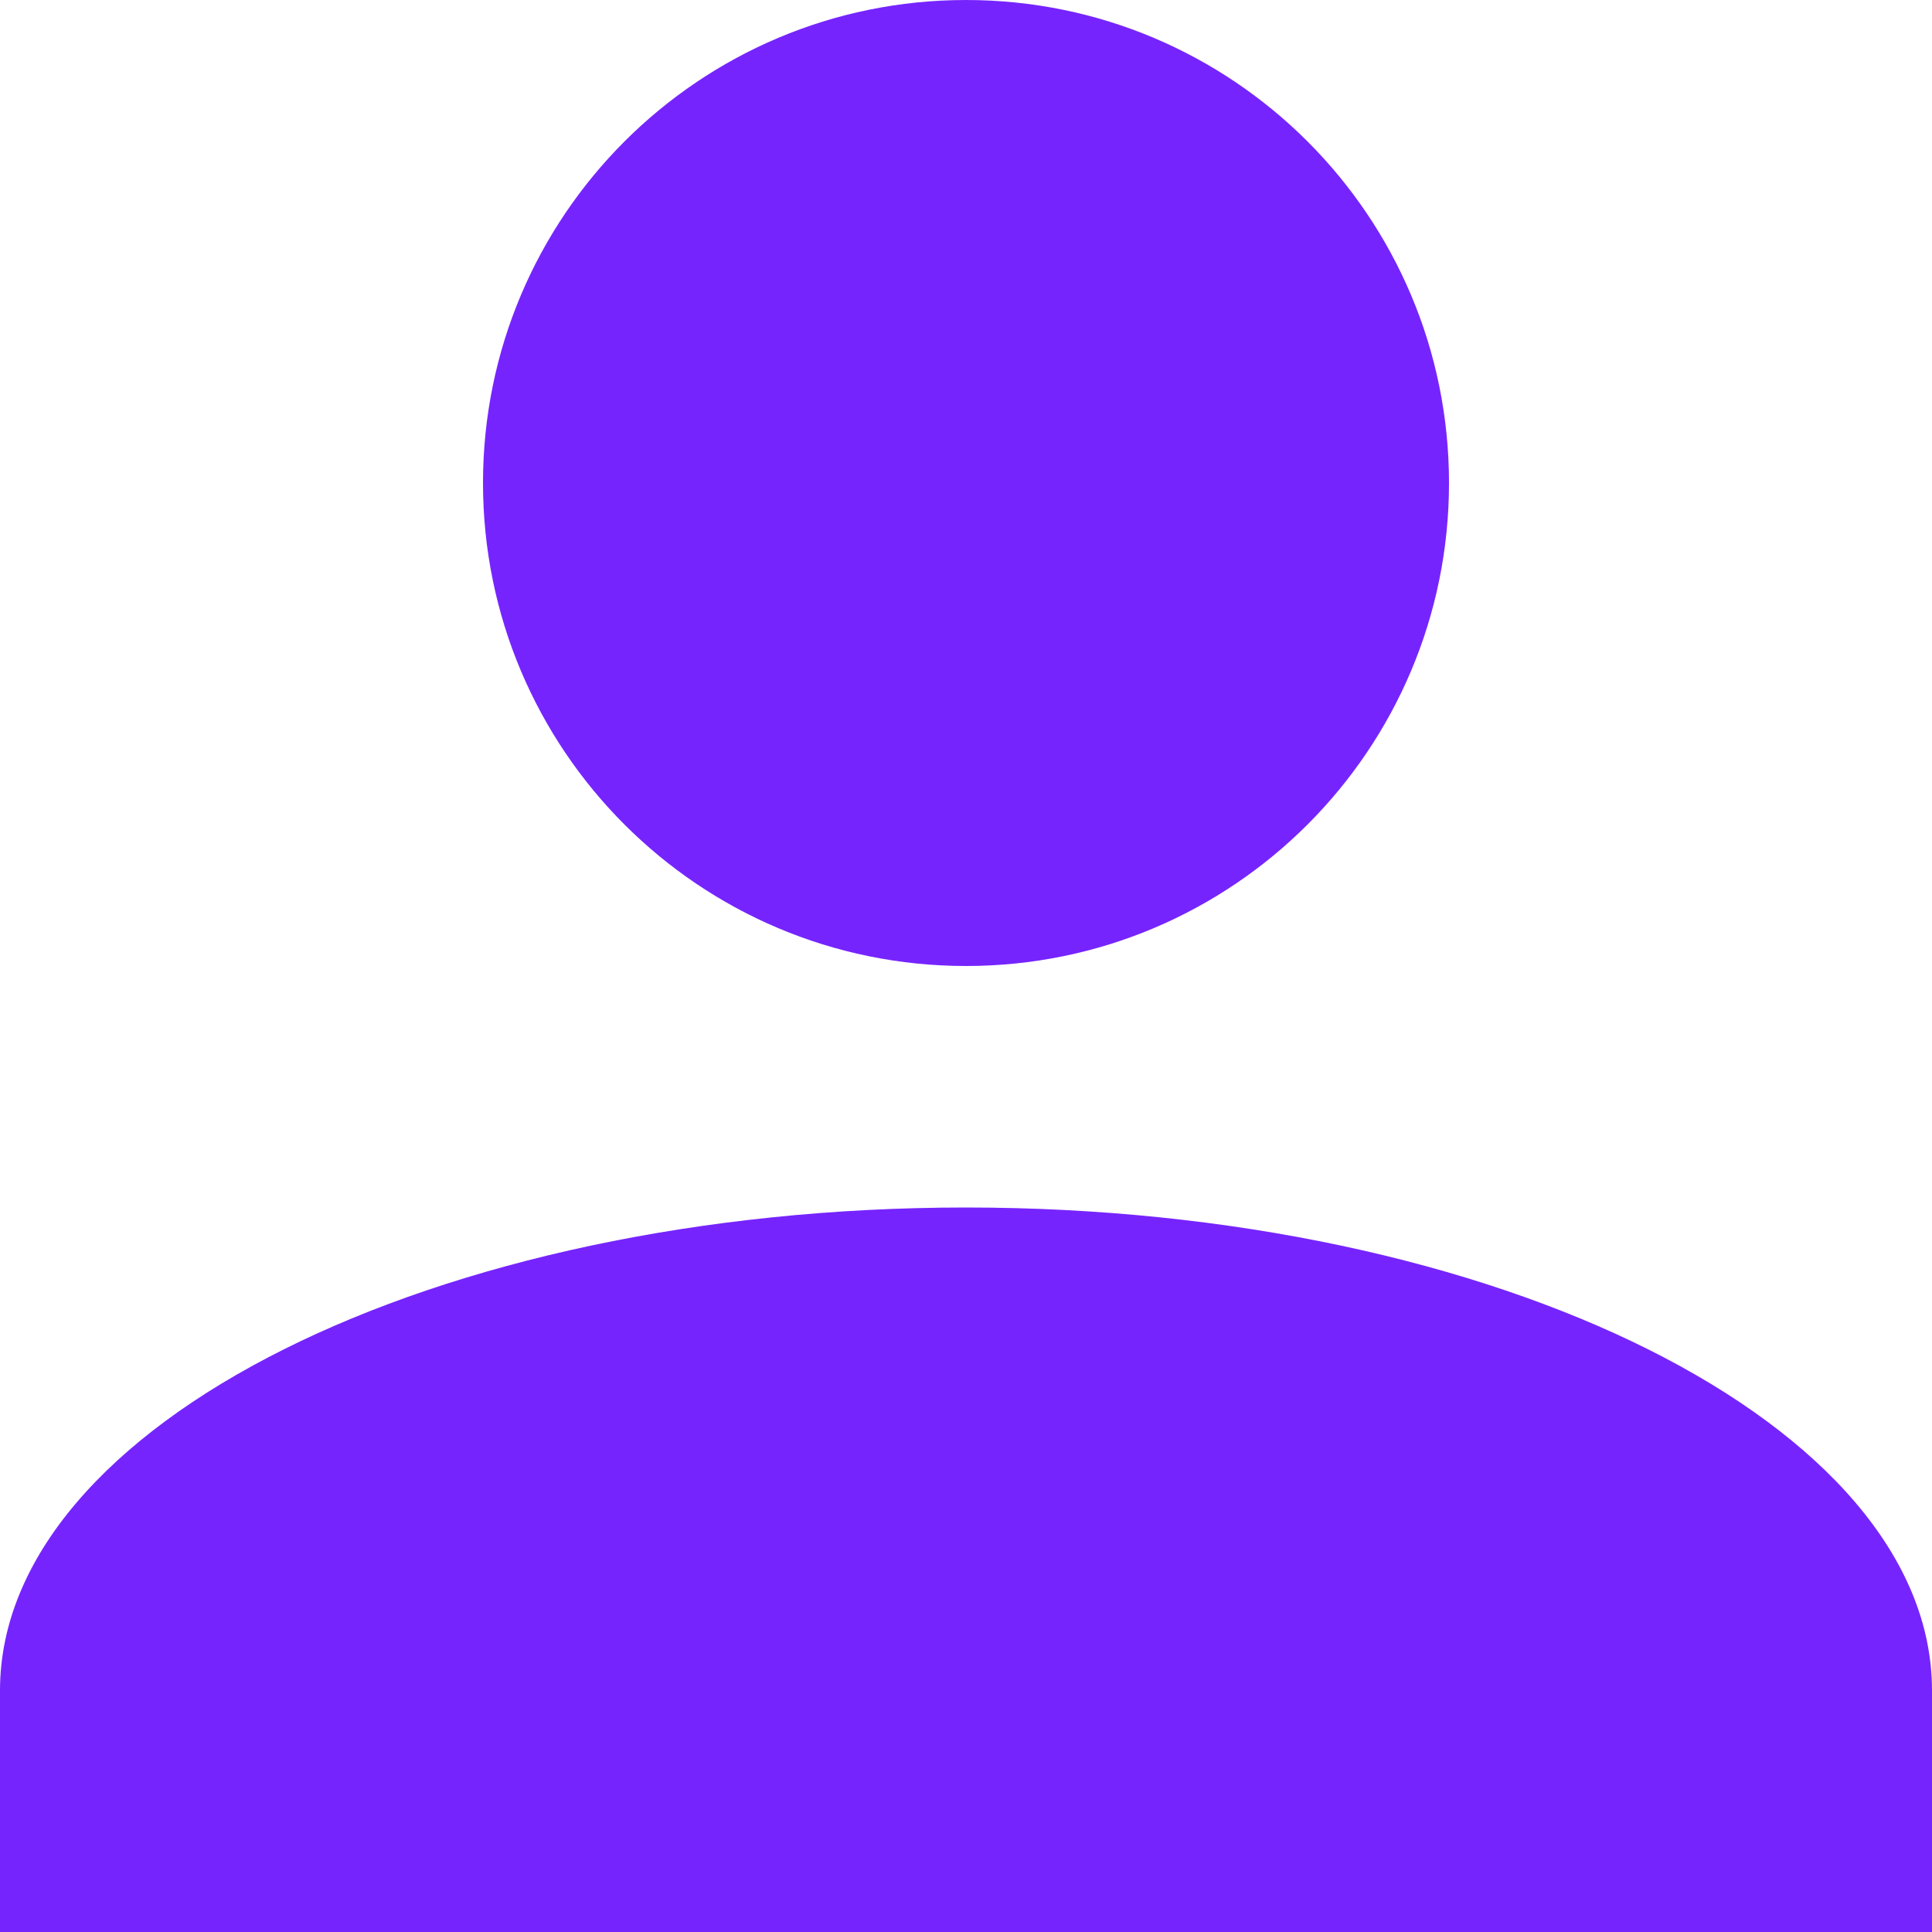
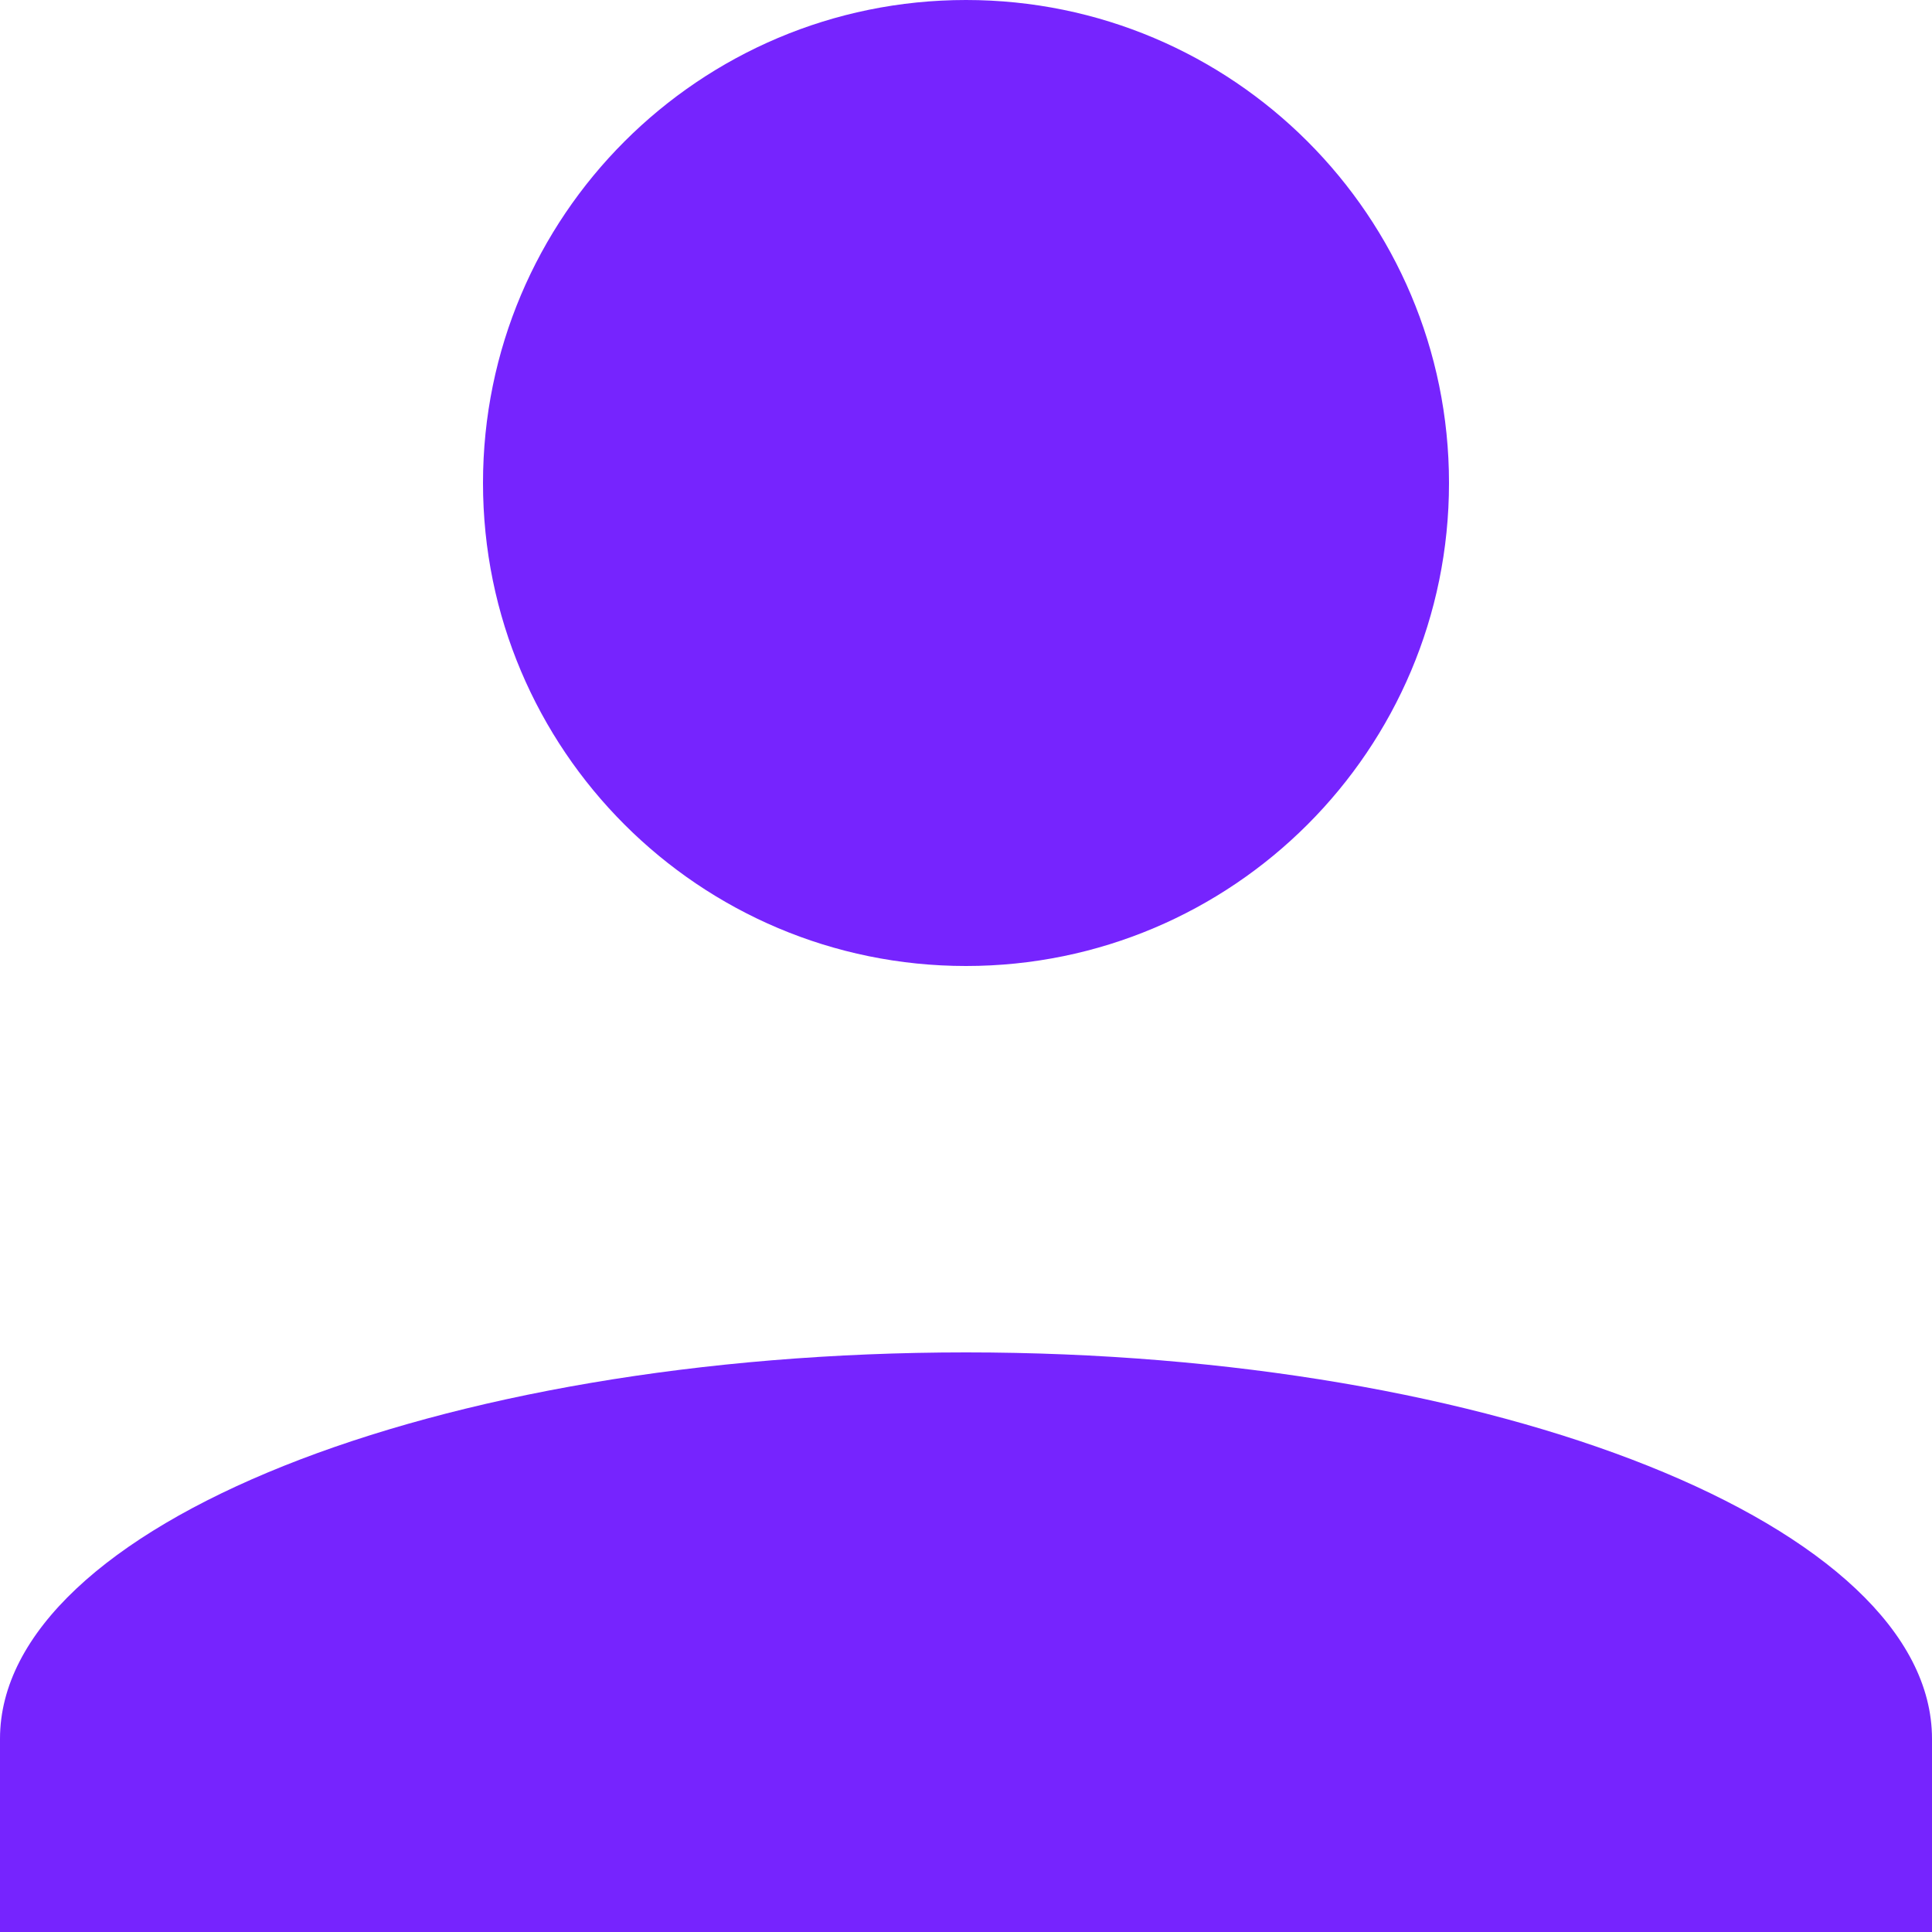
- <svg xmlns="http://www.w3.org/2000/svg" width="16" height="16" viewBox="0 0 16 16">
-   <g id="Profile" transform="translate(0 0)">
-     <g id="Union_1" data-name="Union 1" transform="translate(0 -354)">
-       <circle id="Ellipse_3" data-name="Ellipse 3" cx="4" cy="4" r="4" transform="translate(4 354)" fill="#7624fe" />
-       <path id="Path_6" data-name="Path 6" d="M8,10c-4.4,0-8,1.8-8,4v2H16V14C16,11.8,12.4,10,8,10Z" transform="translate(0 354)" fill="#7624fe" />
-     </g>
+ <svg xmlns="http://www.w3.org/2000/svg" id="Profile" width="20" height="20" viewBox="0 0 20 20">
+   <g id="Union_1" data-name="Union 1" transform="translate(0 -354)">
+     <circle id="Ellipse_3" data-name="Ellipse 3" cx="5" cy="5" r="5" transform="translate(5 354)" fill="#7624fe" />
+     <path id="Path_6" data-name="Path 6" d="M10,10C4.5,10,0,11.8,0,14v2H20V14C20,11.8,15.5,10,10,10Z" transform="translate(0 358)" fill="#7624fe" />
  </g>
</svg>
